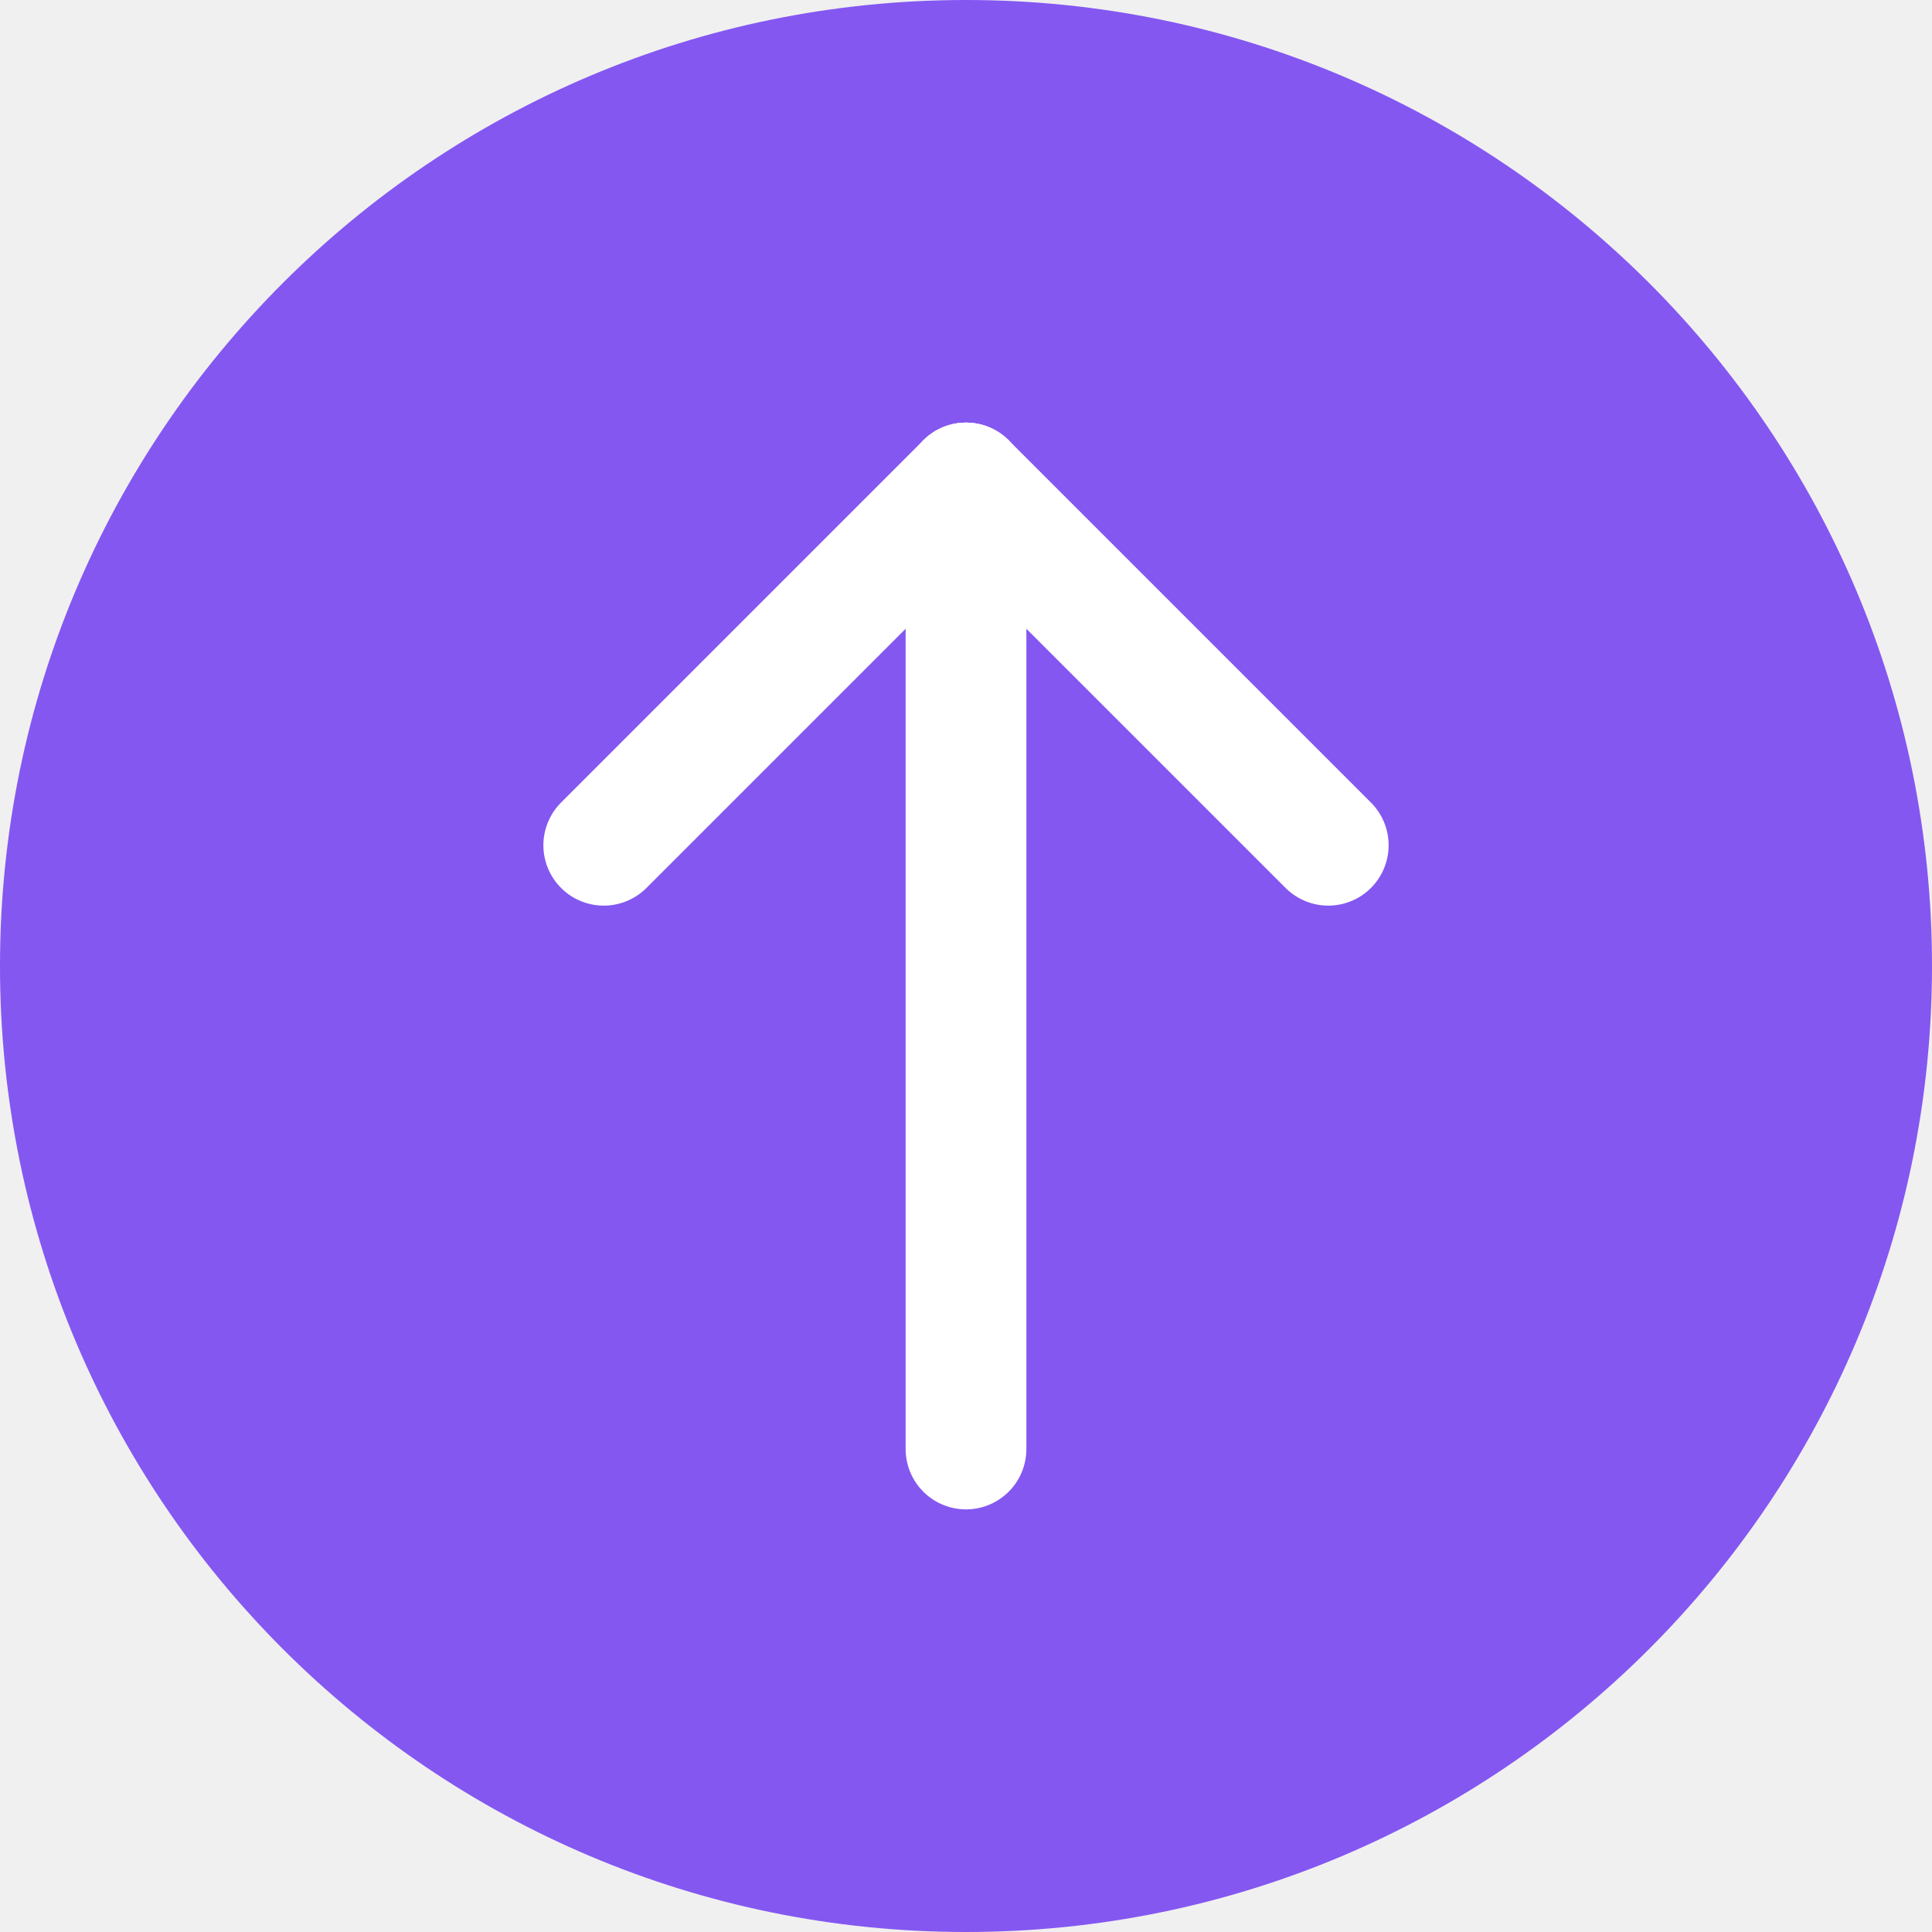
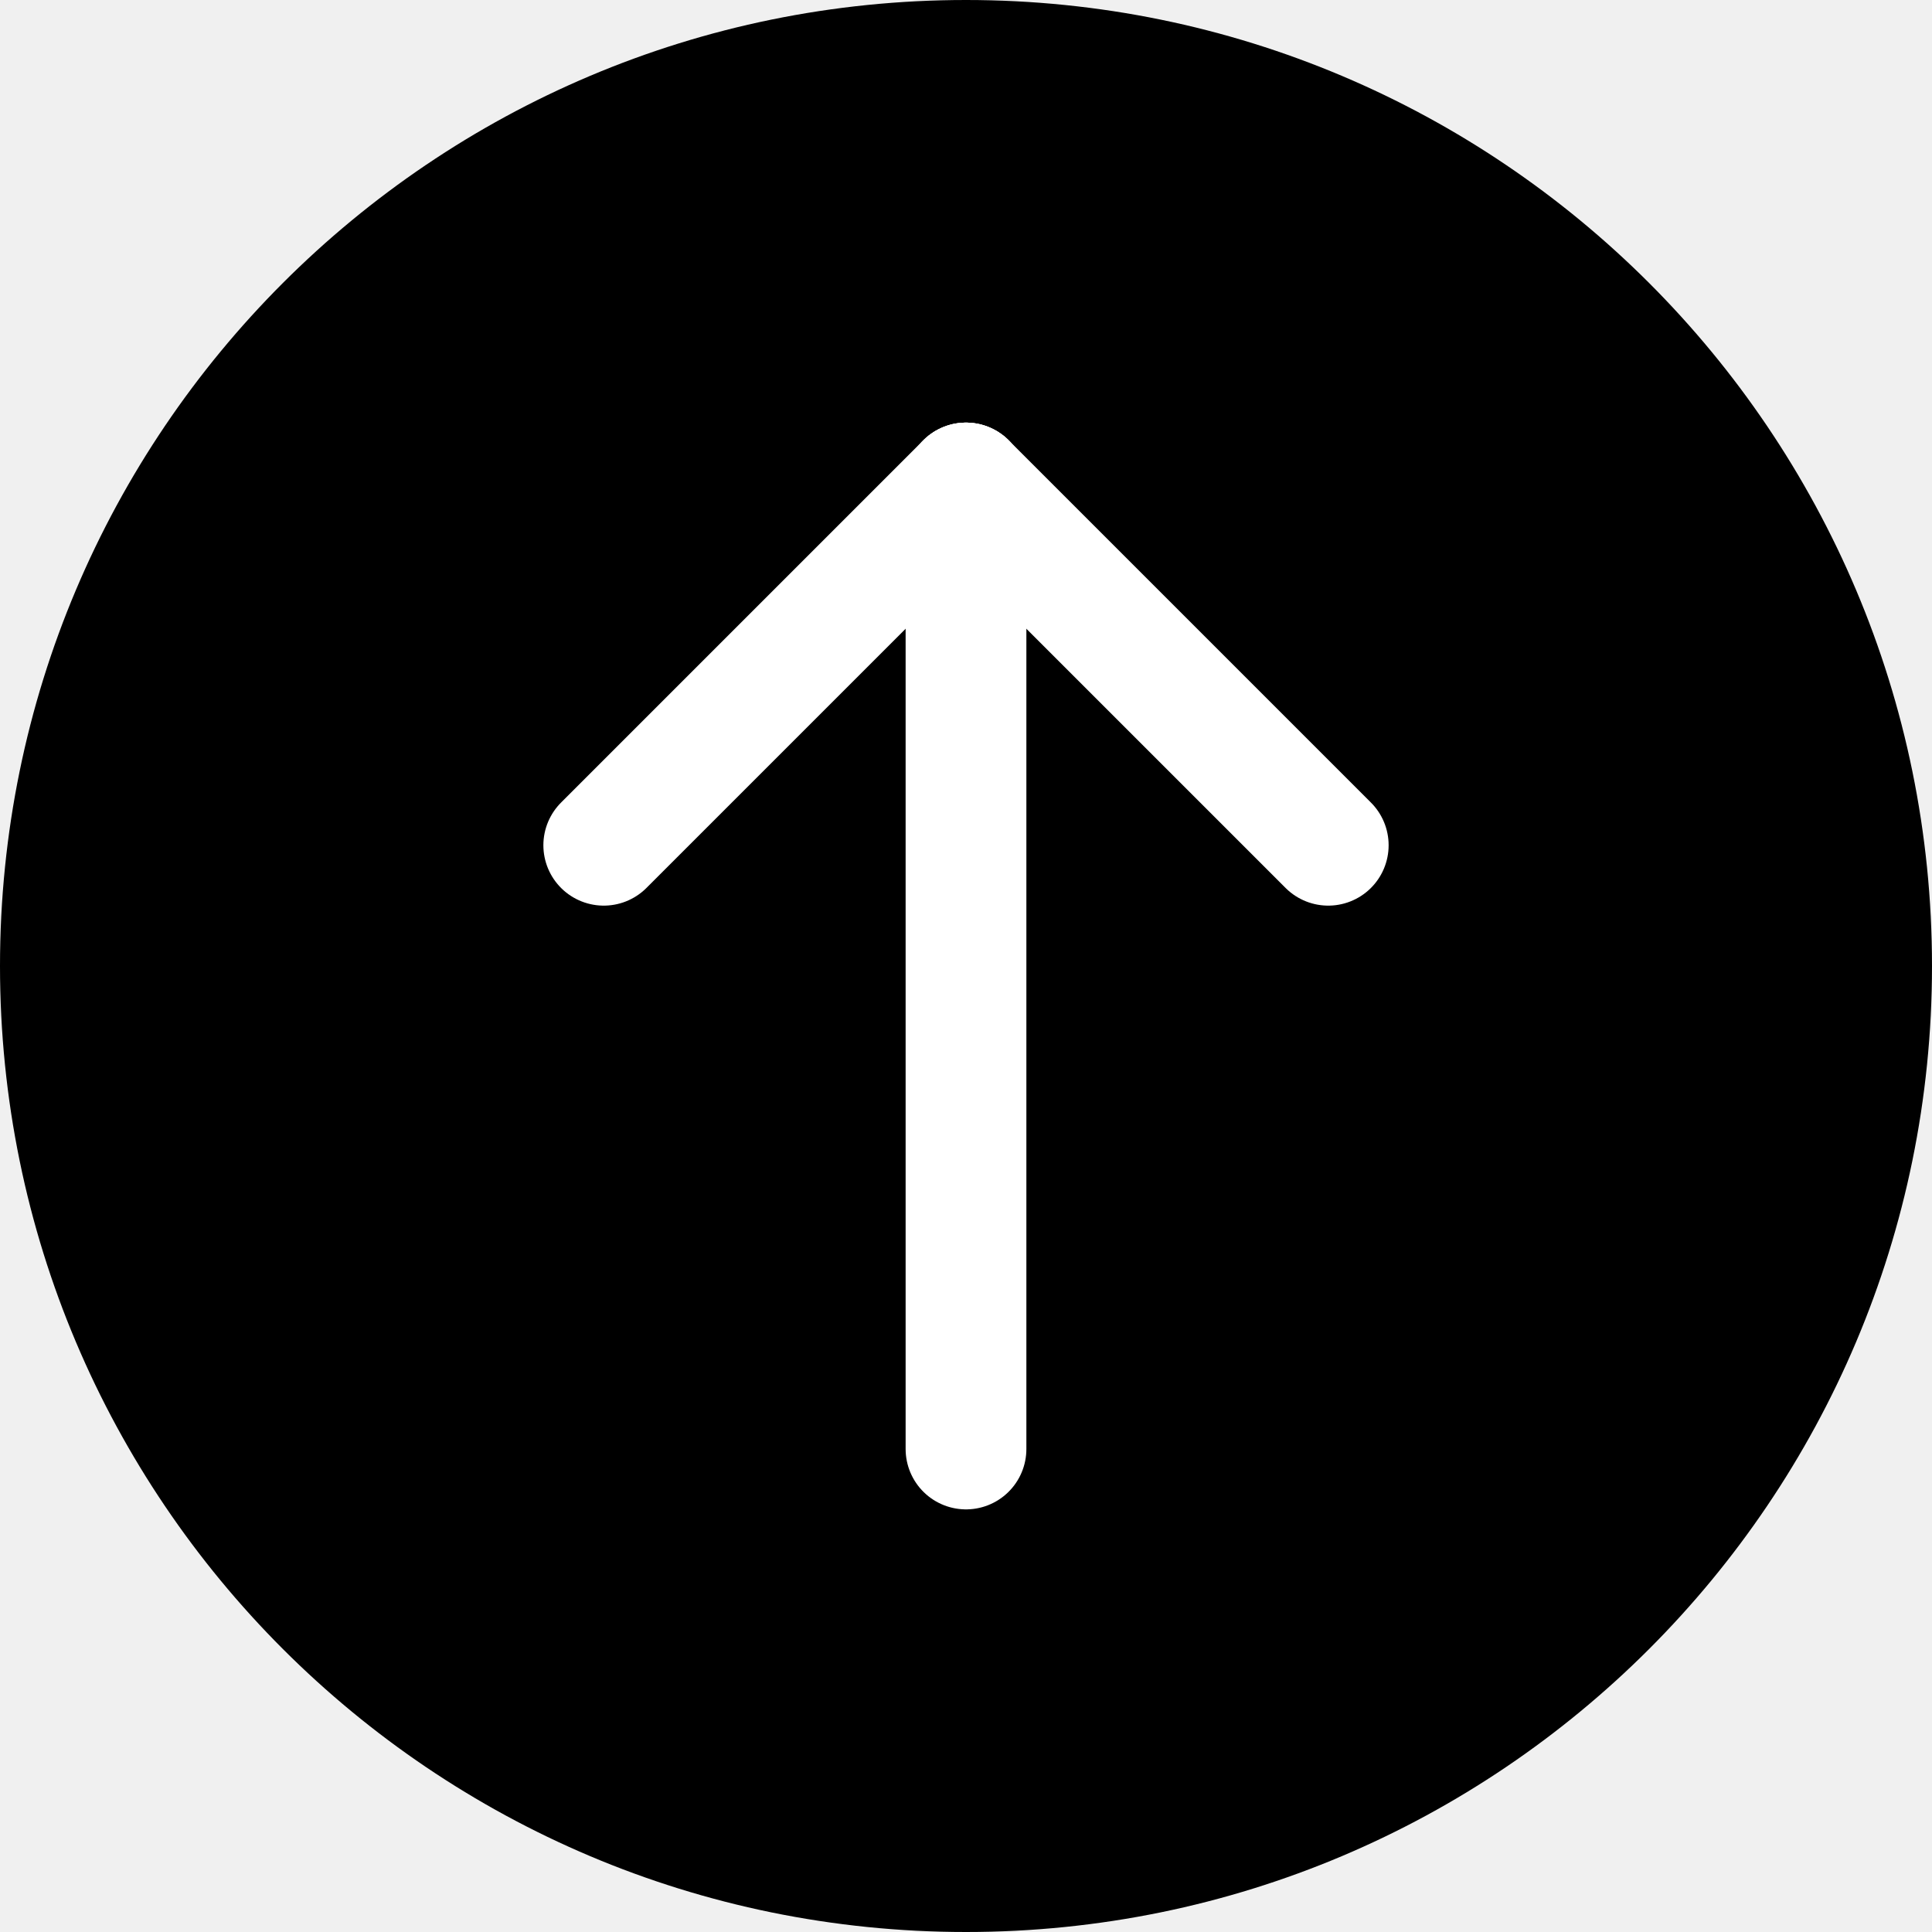
<svg xmlns="http://www.w3.org/2000/svg" width="32" height="32" viewBox="0 0 32 32" fill="none">
-   <rect width="32" height="32" rx="16" fill="#8457F1" />
+   <rect width="32" height="32" rx="16" fill="currentColor" />
  <path d="M16 8V24" stroke="white" stroke-width="2" stroke-linecap="round" />
  <path d="M16 8L10 14" stroke="white" stroke-width="2" stroke-linecap="round" />
  <path d="M16 8L22 14" stroke="white" stroke-width="2" stroke-linecap="round" />
</svg>
